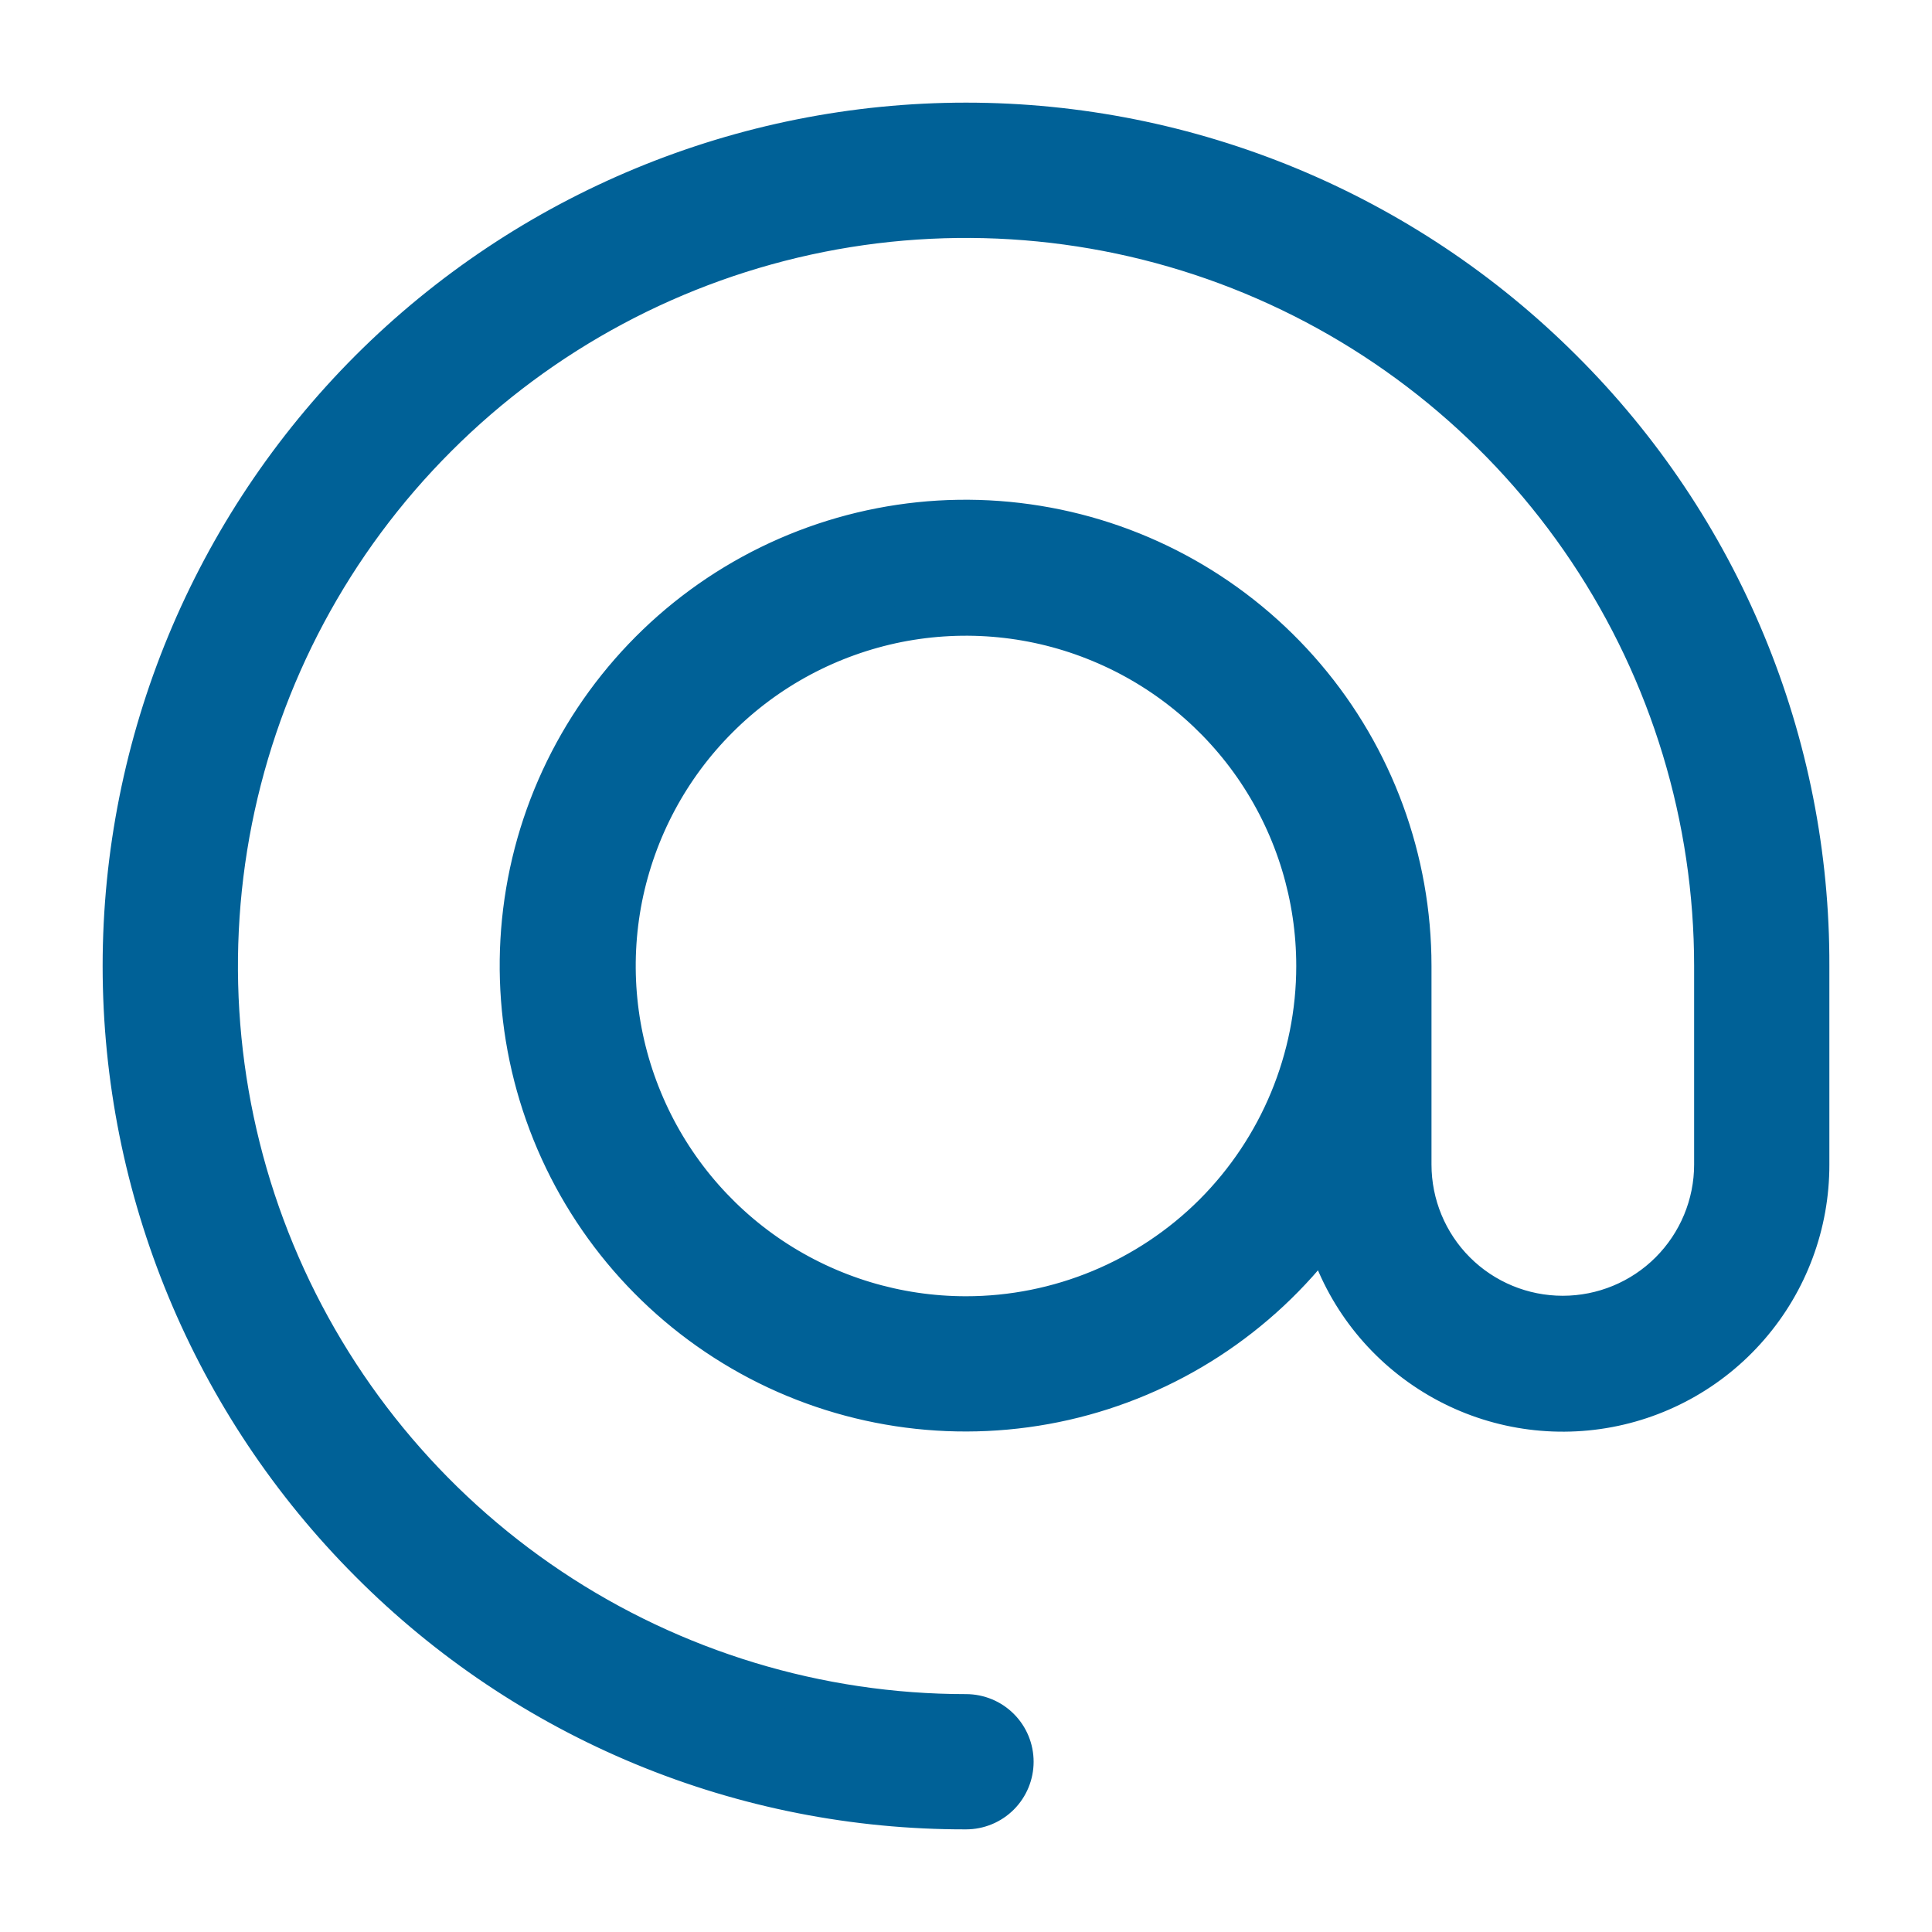
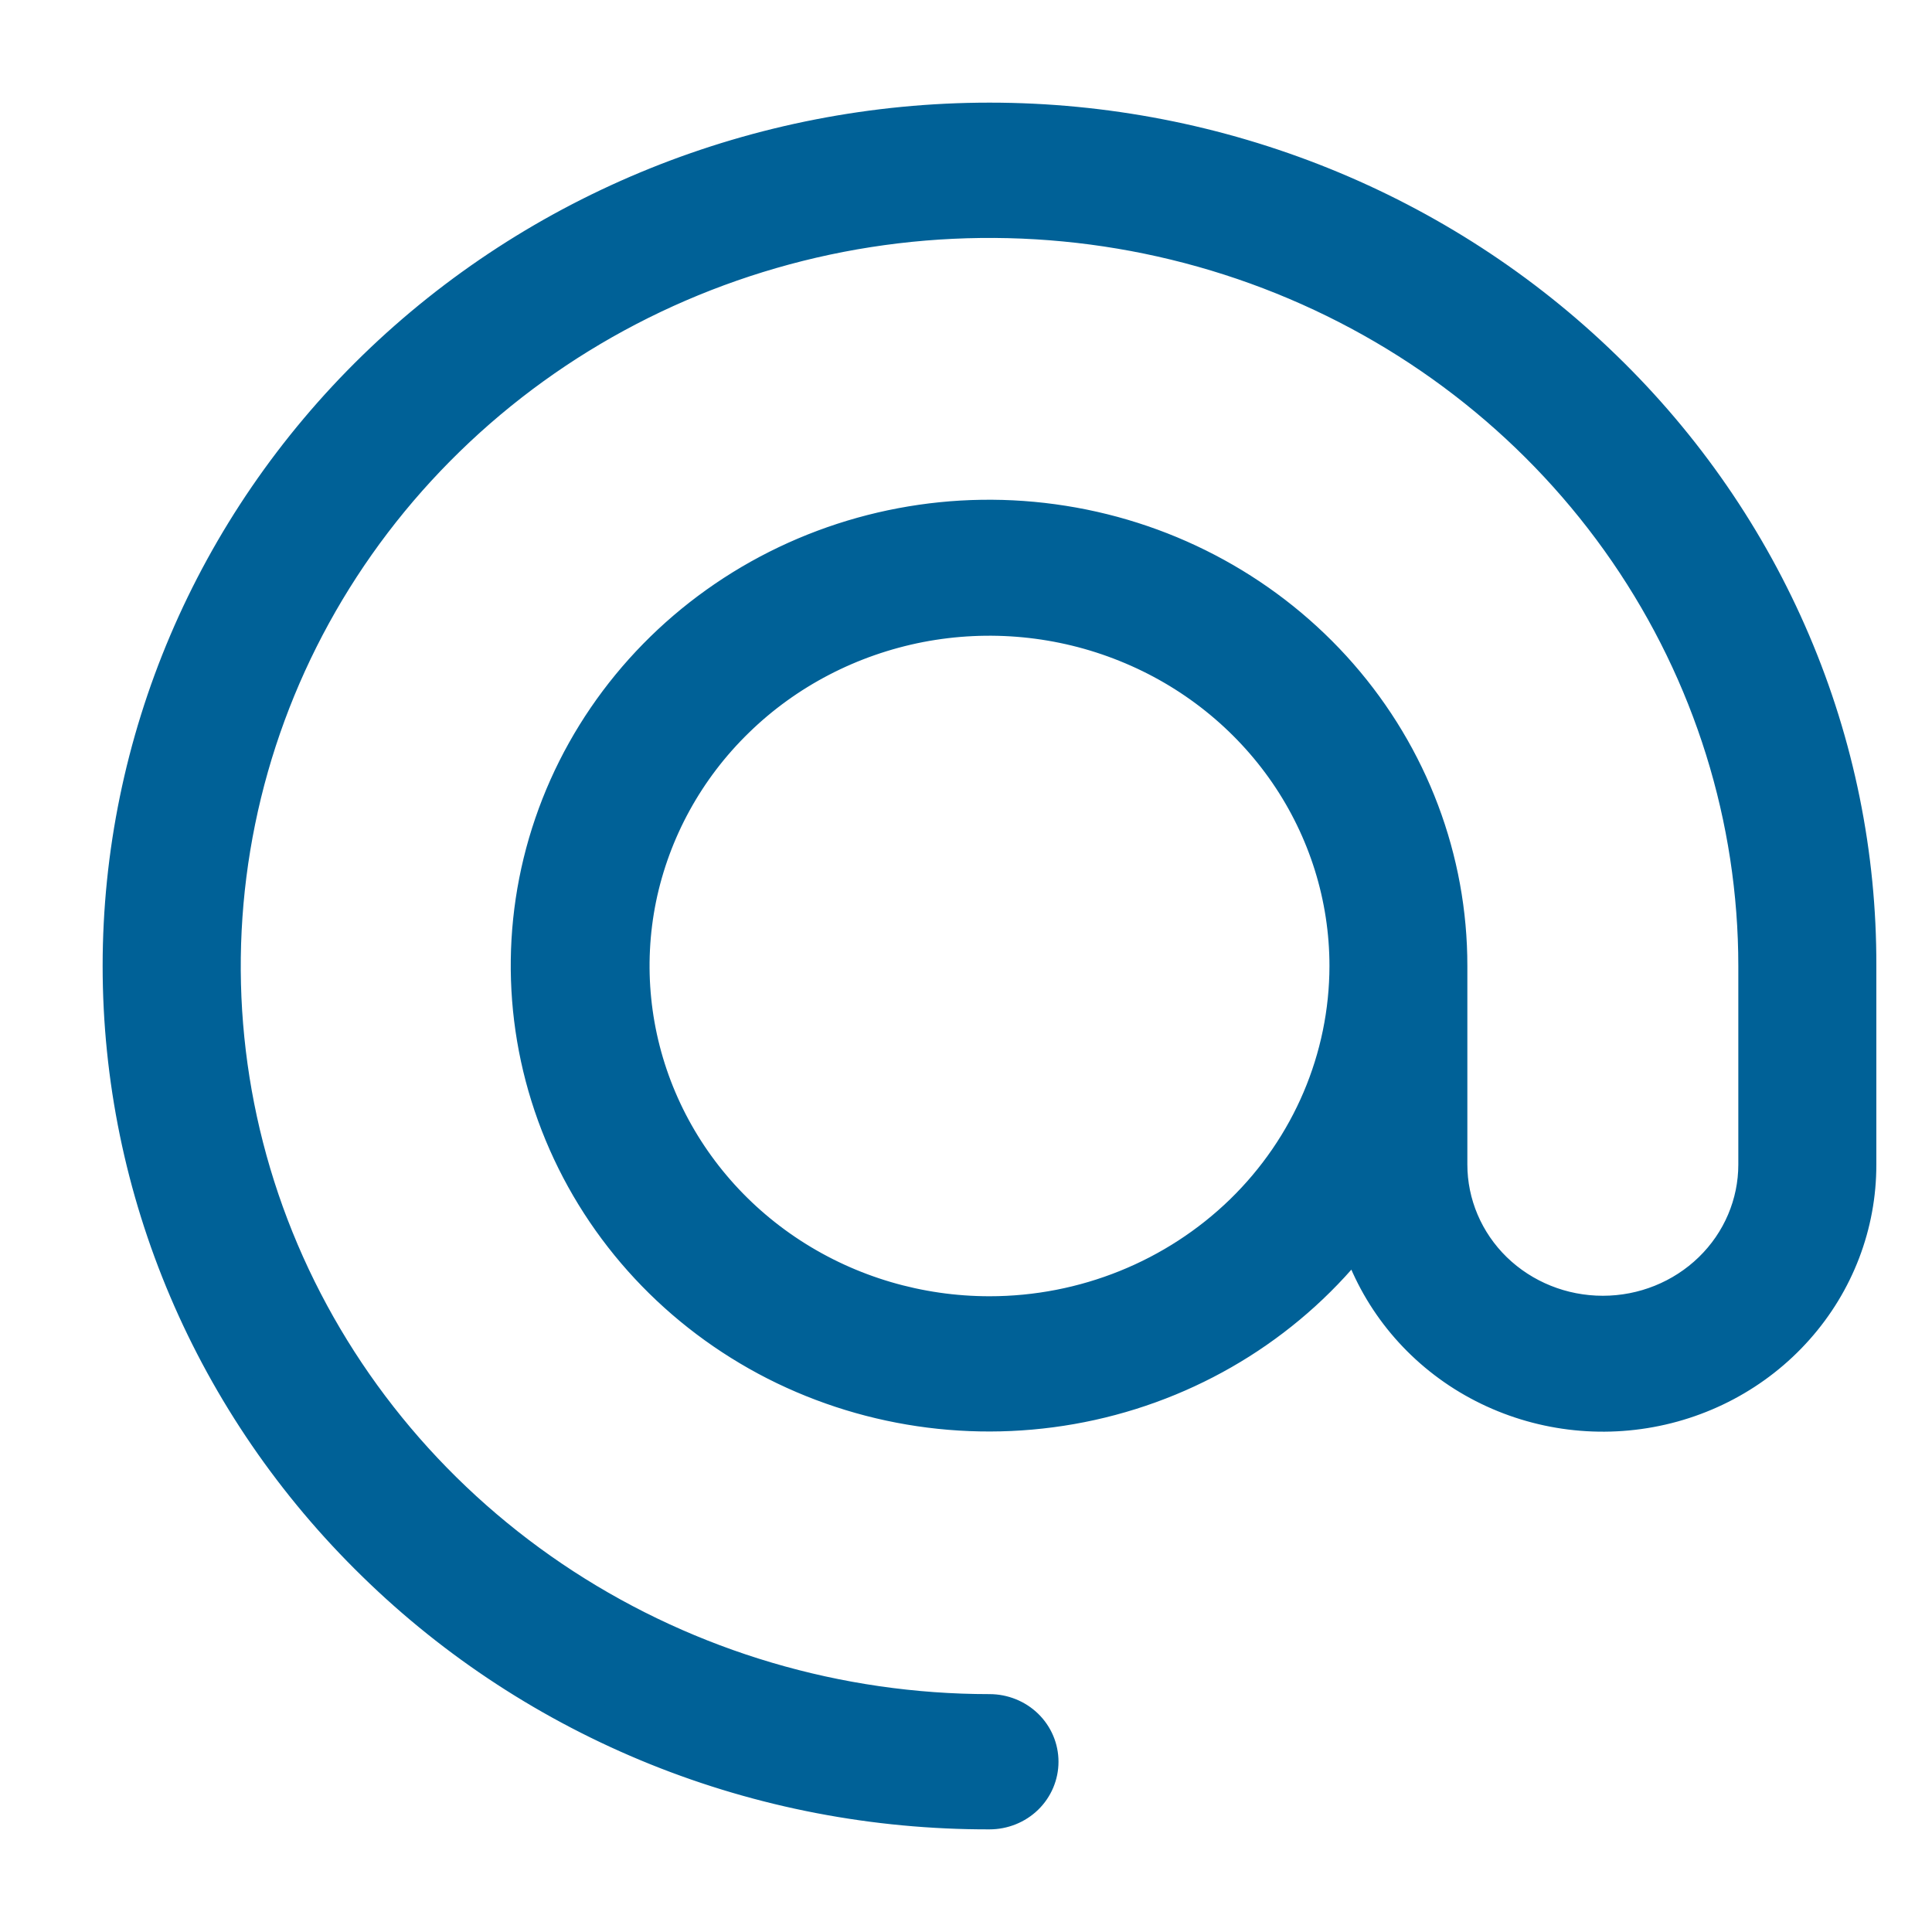
<svg xmlns="http://www.w3.org/2000/svg" width="16" height="16" viewBox="0 0 16 16" fill="none">
-   <path d="M12.95 3.05C11.637 1.738 9.857 1 8 1C6.144 1 4.363 1.738 3.05 3.05C1.738 4.363 1 6.144 1 8C1 9.857 1.738 11.637 3.05 12.95C3.699 13.602 4.47 14.119 5.32 14.471C6.17 14.823 7.08 15.002 8 15C8.109 15 8.213 14.957 8.29 14.88C8.367 14.803 8.41 14.698 8.41 14.59C8.41 14.481 8.367 14.377 8.29 14.3C8.213 14.223 8.109 14.18 8 14.18C6.778 14.18 5.583 13.817 4.567 13.138C3.551 12.459 2.759 11.494 2.291 10.365C1.823 9.236 1.701 7.993 1.939 6.795C2.178 5.596 2.766 4.495 3.631 3.631C4.495 2.766 5.596 2.178 6.795 1.939C7.993 1.701 9.236 1.823 10.365 2.291C11.494 2.759 12.459 3.551 13.138 4.567C13.817 5.583 14.18 6.778 14.18 8V9.644C14.18 9.972 14.049 10.287 13.817 10.519C13.585 10.751 13.27 10.881 12.942 10.881C12.614 10.881 12.299 10.751 12.067 10.519C11.835 10.287 11.705 9.972 11.705 9.644V8C11.705 7.119 11.393 6.267 10.822 5.596C10.252 4.925 9.461 4.478 8.592 4.337C7.722 4.195 6.831 4.368 6.077 4.824C5.324 5.28 4.757 5.989 4.478 6.825C4.2 7.66 4.228 8.568 4.558 9.385C4.888 10.202 5.497 10.874 6.278 11.283C7.058 11.691 7.959 11.808 8.818 11.613C9.676 11.418 10.438 10.923 10.966 10.218C11.103 10.695 11.408 11.106 11.825 11.376C12.241 11.646 12.741 11.756 13.233 11.686C13.724 11.616 14.174 11.37 14.498 10.995C14.823 10.62 15.001 10.14 15 9.644V8C15.003 7.08 14.823 6.169 14.471 5.32C14.119 4.47 13.602 3.699 12.95 3.05ZM8 10.885C7.429 10.885 6.872 10.716 6.397 10.399C5.923 10.082 5.553 9.631 5.335 9.104C5.116 8.577 5.059 7.997 5.17 7.437C5.282 6.878 5.556 6.363 5.96 5.96C6.363 5.556 6.878 5.282 7.437 5.17C7.997 5.059 8.577 5.116 9.104 5.335C9.631 5.553 10.082 5.923 10.399 6.397C10.716 6.872 10.885 7.429 10.885 8C10.885 8.765 10.58 9.499 10.04 10.04C9.499 10.58 8.765 10.885 8 10.885Z" fill="#006197" stroke="#006197" stroke-width="0.3" />
+   <path d="M13.282 3.05C11.933 1.738 10.103 1 8.195 1C6.286 1 4.456 1.738 3.107 3.05C1.758 4.363 1 6.144 1 8C1 9.857 1.758 11.637 3.107 12.95C3.774 13.602 4.567 14.119 5.44 14.471C6.313 14.823 7.249 15.002 8.195 15C8.306 15 8.414 14.957 8.493 14.88C8.572 14.803 8.616 14.698 8.616 14.59C8.616 14.481 8.572 14.377 8.493 14.3C8.414 14.223 8.306 14.18 8.195 14.18C6.938 14.18 5.711 13.817 4.666 13.138C3.622 12.459 2.808 11.494 2.327 10.365C1.846 9.236 1.721 7.993 1.966 6.795C2.211 5.596 2.816 4.495 3.704 3.631C4.592 2.766 5.724 2.178 6.956 1.939C8.188 1.701 9.464 1.823 10.625 2.291C11.786 2.759 12.777 3.551 13.475 4.567C14.173 5.583 14.546 6.778 14.546 8V9.644C14.546 9.972 14.412 10.287 14.173 10.519C13.934 10.751 13.611 10.881 13.274 10.881C12.936 10.881 12.613 10.751 12.374 10.519C12.136 10.287 12.002 9.972 12.002 9.644V8C12.003 7.119 11.681 6.267 11.095 5.596C10.509 4.925 9.696 4.478 8.803 4.337C7.909 4.195 6.993 4.368 6.218 4.824C5.444 5.28 4.861 5.989 4.575 6.825C4.289 7.66 4.318 8.568 4.657 9.385C4.996 10.202 5.622 10.874 6.424 11.283C7.227 11.691 8.152 11.808 9.035 11.613C9.918 11.418 10.7 10.923 11.242 10.218C11.384 10.695 11.697 11.106 12.125 11.376C12.554 11.646 13.068 11.756 13.572 11.686C14.078 11.616 14.54 11.37 14.873 10.995C15.207 10.62 15.39 10.14 15.389 9.644V8C15.392 7.08 15.207 6.169 14.845 5.32C14.483 4.47 13.952 3.699 13.282 3.05ZM8.195 10.885C7.608 10.885 7.035 10.716 6.547 10.399C6.059 10.082 5.679 9.631 5.455 9.104C5.231 8.577 5.172 7.997 5.286 7.437C5.401 6.878 5.683 6.363 6.098 5.96C6.512 5.556 7.041 5.282 7.616 5.17C8.191 5.059 8.787 5.116 9.329 5.335C9.871 5.553 10.334 5.923 10.66 6.397C10.986 6.872 11.16 7.429 11.16 8C11.159 8.765 10.847 9.499 10.291 10.04C9.735 10.58 8.981 10.885 8.195 10.885Z" fill="#006197" stroke="#006197" stroke-width="0.3" />
</svg>
